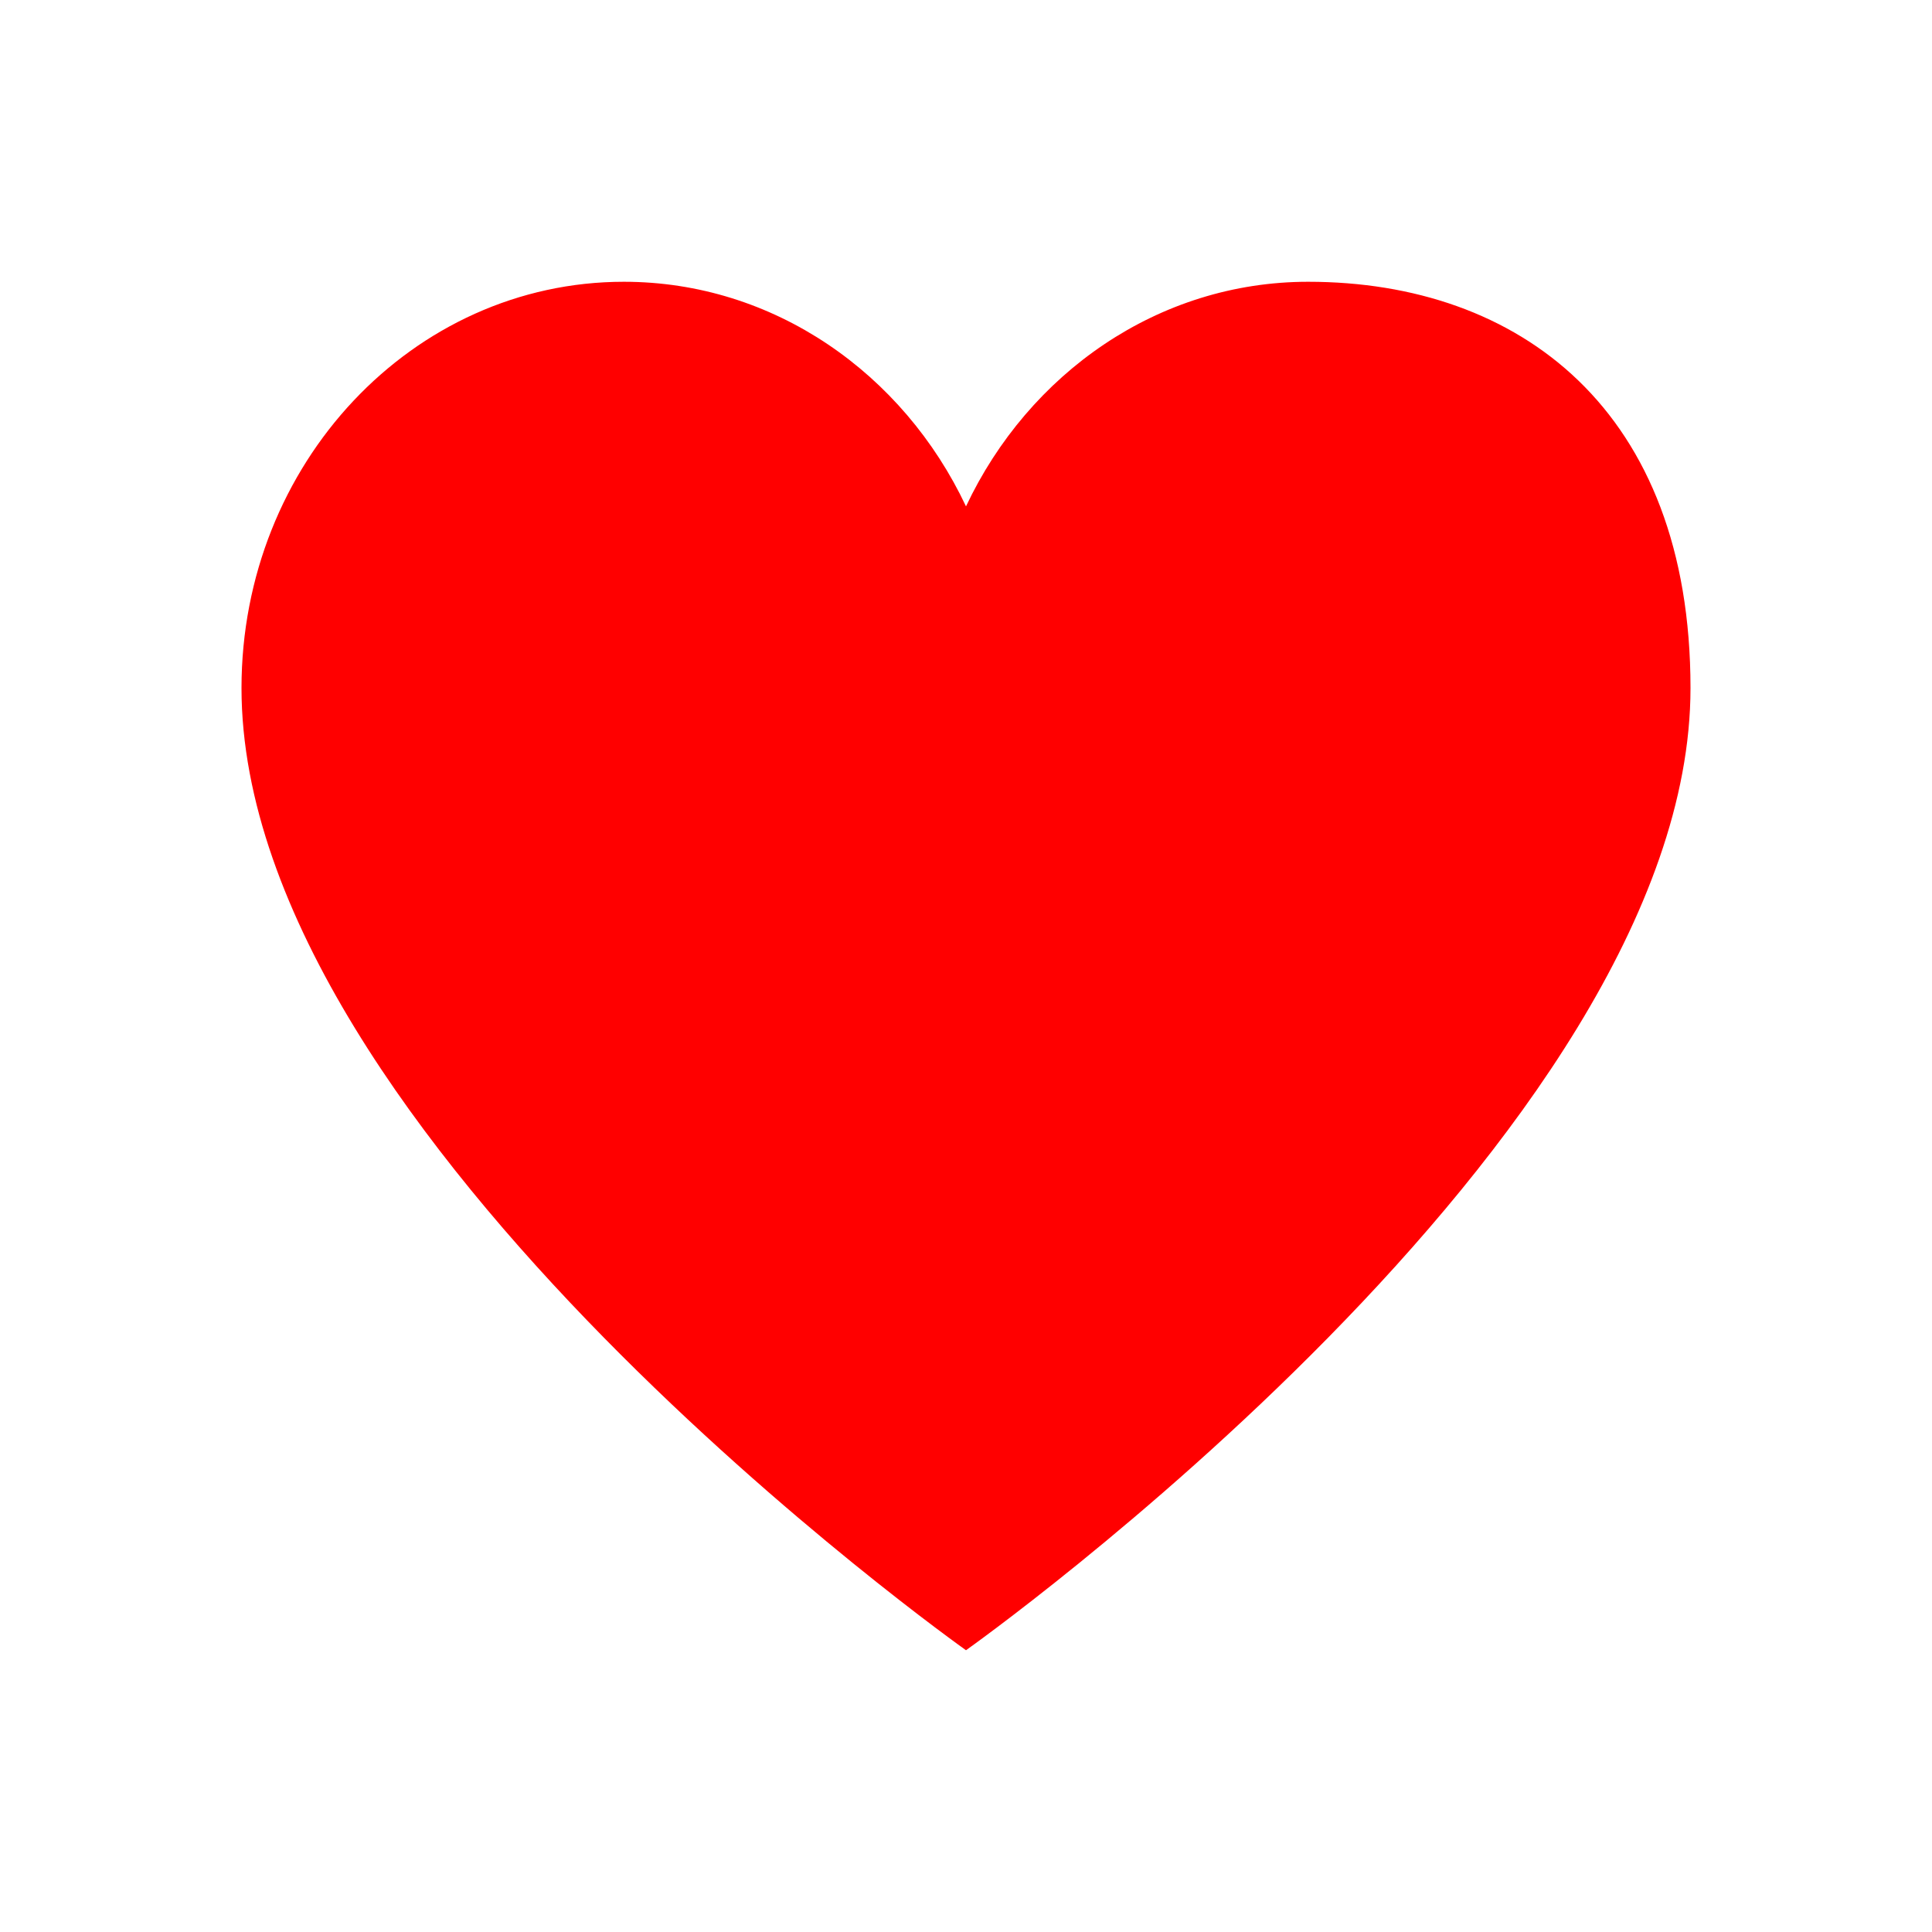
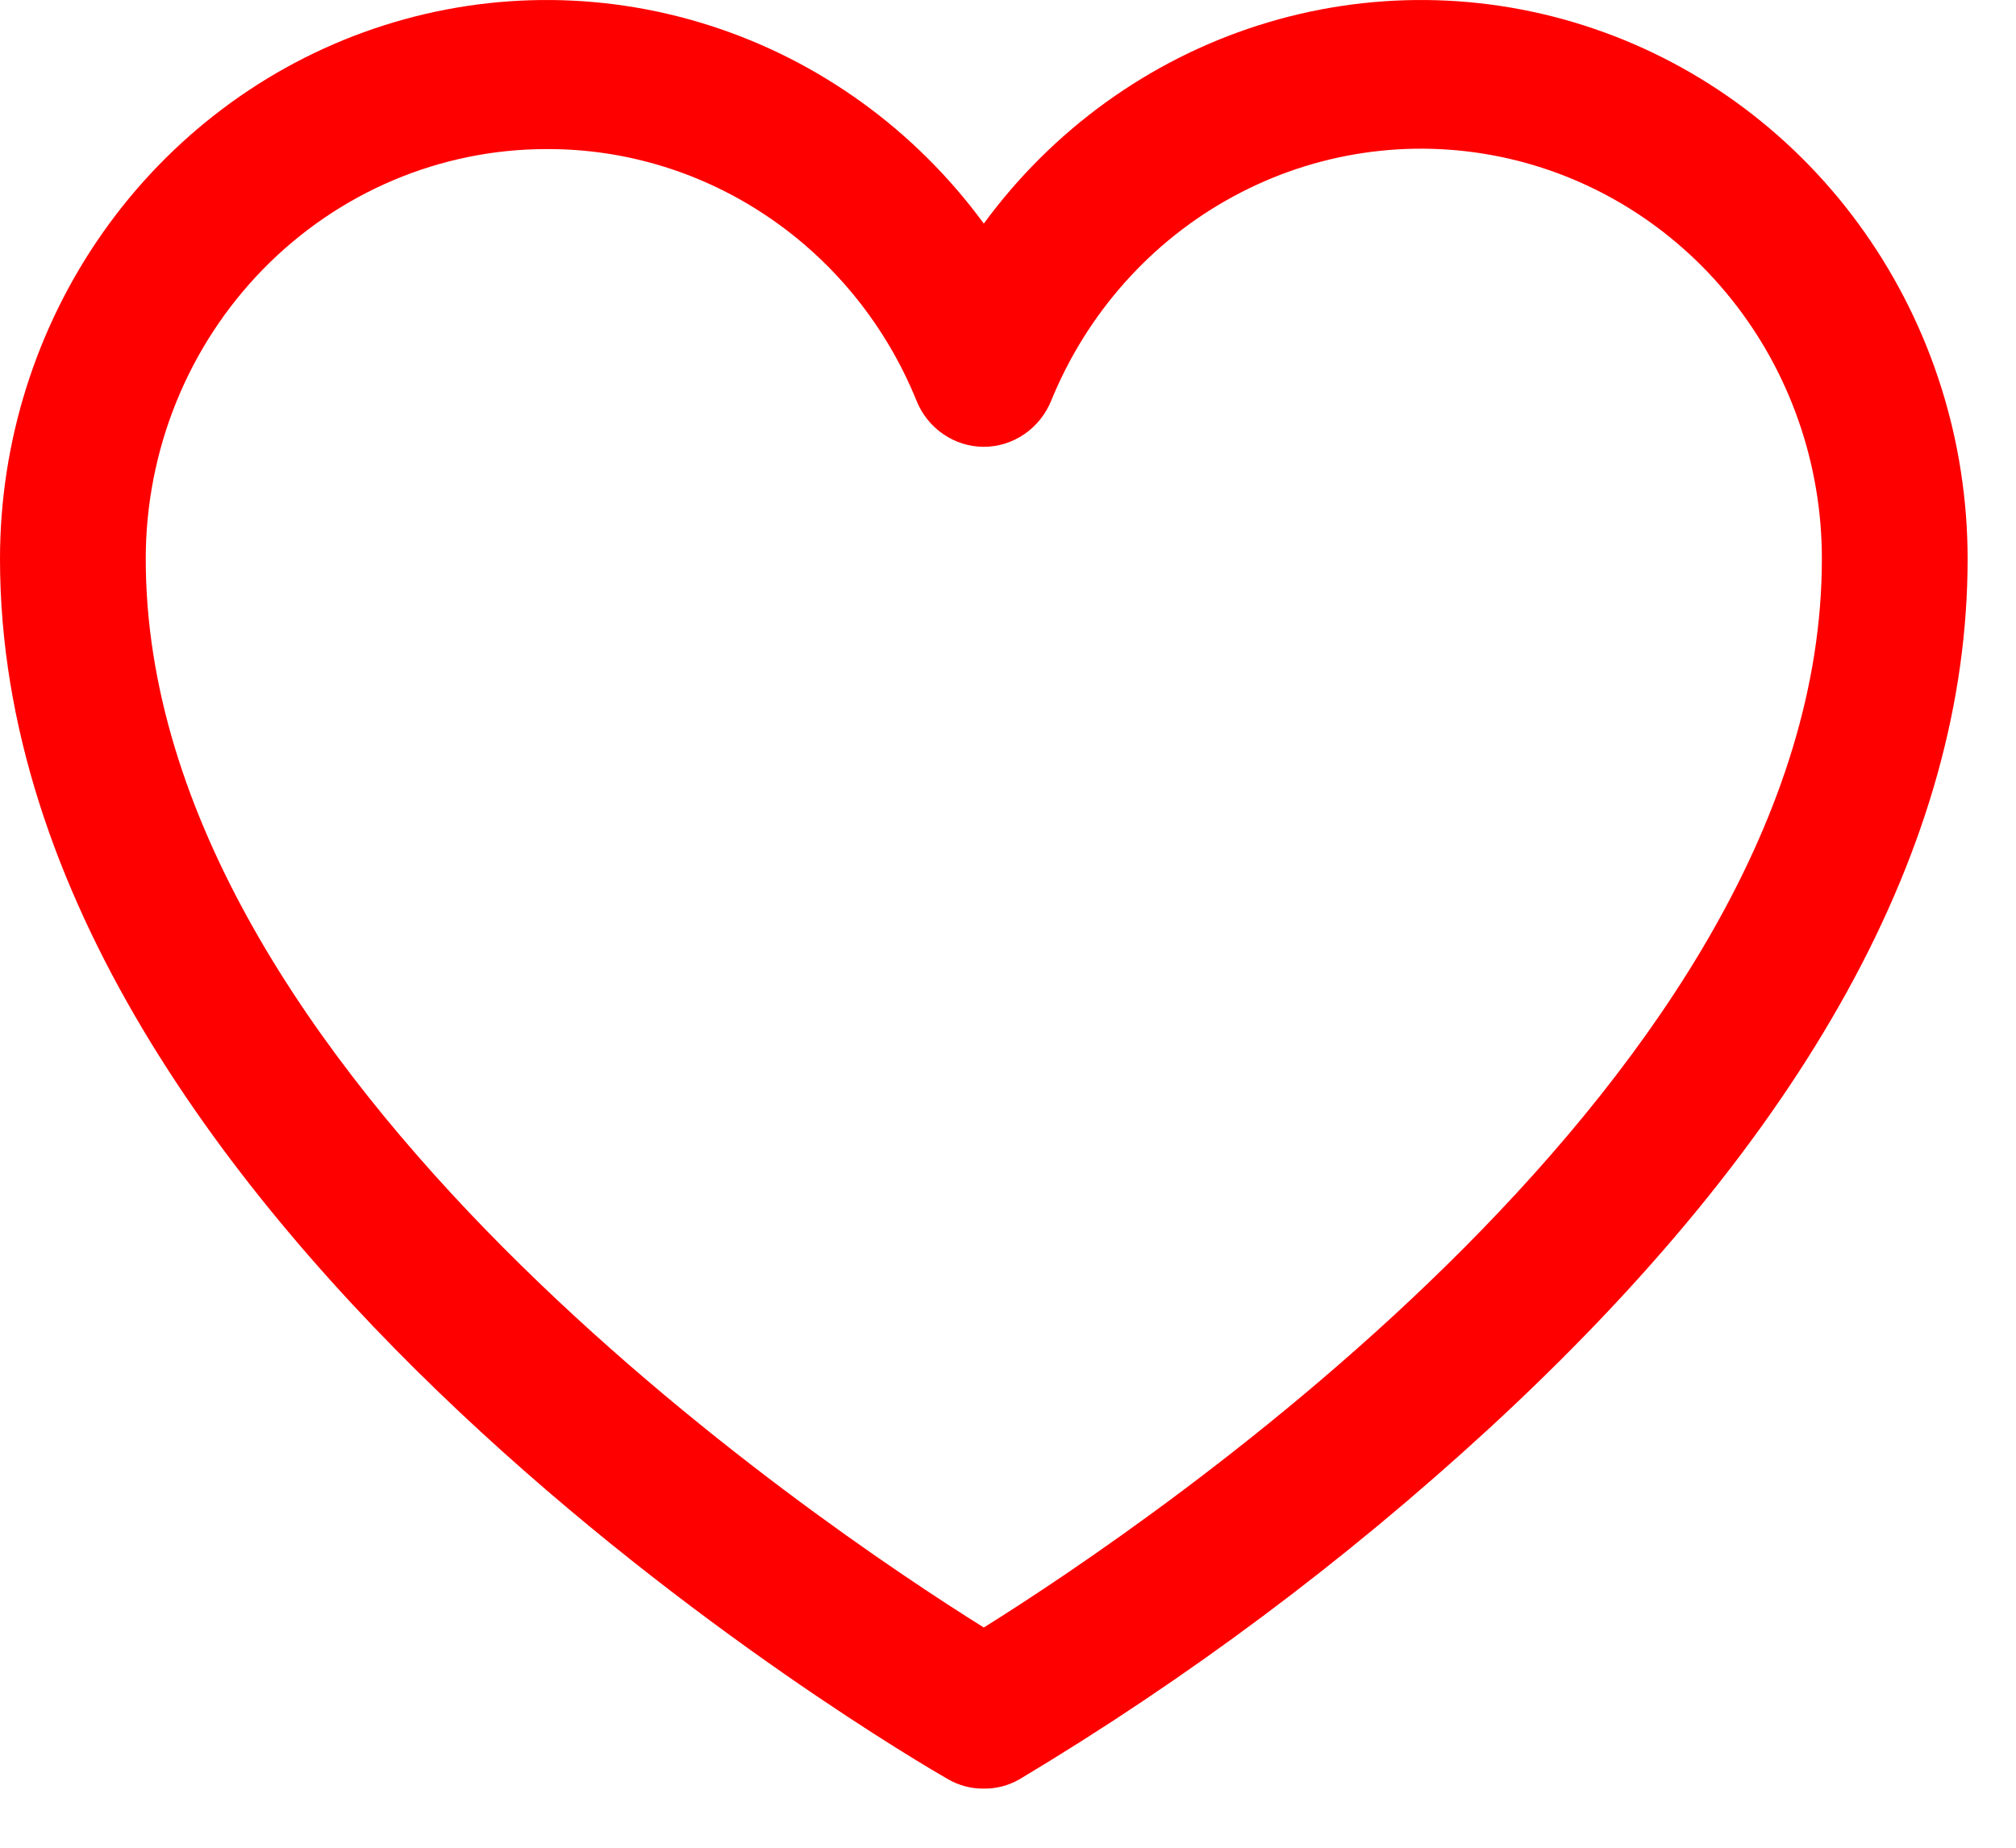
- <svg xmlns="http://www.w3.org/2000/svg" width="32" height="32" viewBox="0 0 32 32" fill="none">
-   <path d="M10.333 4.667C6.836 4.667 4 7.68 4 11.396C4 18.833 16 27.333 16 27.333C16 27.333 28 18.833 28 11.396C28 6.792 25.164 4.667 21.667 4.667C19.187 4.667 17.04 6.181 16 8.387C14.96 6.181 12.813 4.667 10.333 4.667Z" fill="#FF0000" />
+ <svg xmlns="http://www.w3.org/2000/svg" width="24" height="22" viewBox="0 0 24 22" fill="none">
+   <path d="M11.712 21.296C11.564 21.298 11.418 21.26 11.289 21.186C10.823 20.919 0 14.63 0 6.655C0 5.258 0.43 3.897 1.228 2.764C2.027 1.631 3.154 0.783 4.449 0.342C5.745 -0.1 7.143 -0.114 8.447 0.303C9.75 0.719 10.893 1.545 11.712 2.662C12.531 1.545 13.674 0.719 14.977 0.303C16.281 -0.114 17.68 -0.1 18.975 0.342C20.271 0.783 21.398 1.631 22.196 2.764C22.995 3.897 23.424 5.258 23.424 6.655C23.424 10.049 21.505 13.532 17.72 17.015C16.001 18.595 14.13 19.992 12.135 21.186C12.006 21.26 11.86 21.298 11.712 21.296ZM6.507 1.775C5.241 1.775 4.028 2.289 3.133 3.204C2.238 4.119 1.735 5.361 1.735 6.655C1.735 12.778 9.76 18.157 11.712 19.378C13.664 18.157 21.689 12.778 21.689 6.655C21.69 5.527 21.309 4.433 20.61 3.56C19.912 2.687 18.939 2.088 17.858 1.866C16.776 1.644 15.653 1.811 14.679 2.341C13.704 2.87 12.94 3.728 12.515 4.769C12.449 4.932 12.338 5.071 12.195 5.169C12.052 5.267 11.884 5.32 11.712 5.32C11.54 5.32 11.372 5.267 11.229 5.169C11.086 5.071 10.975 4.932 10.91 4.769C10.549 3.88 9.937 3.121 9.153 2.588C8.369 2.054 7.448 1.771 6.507 1.775Z" fill="#FF0000" />
</svg>
